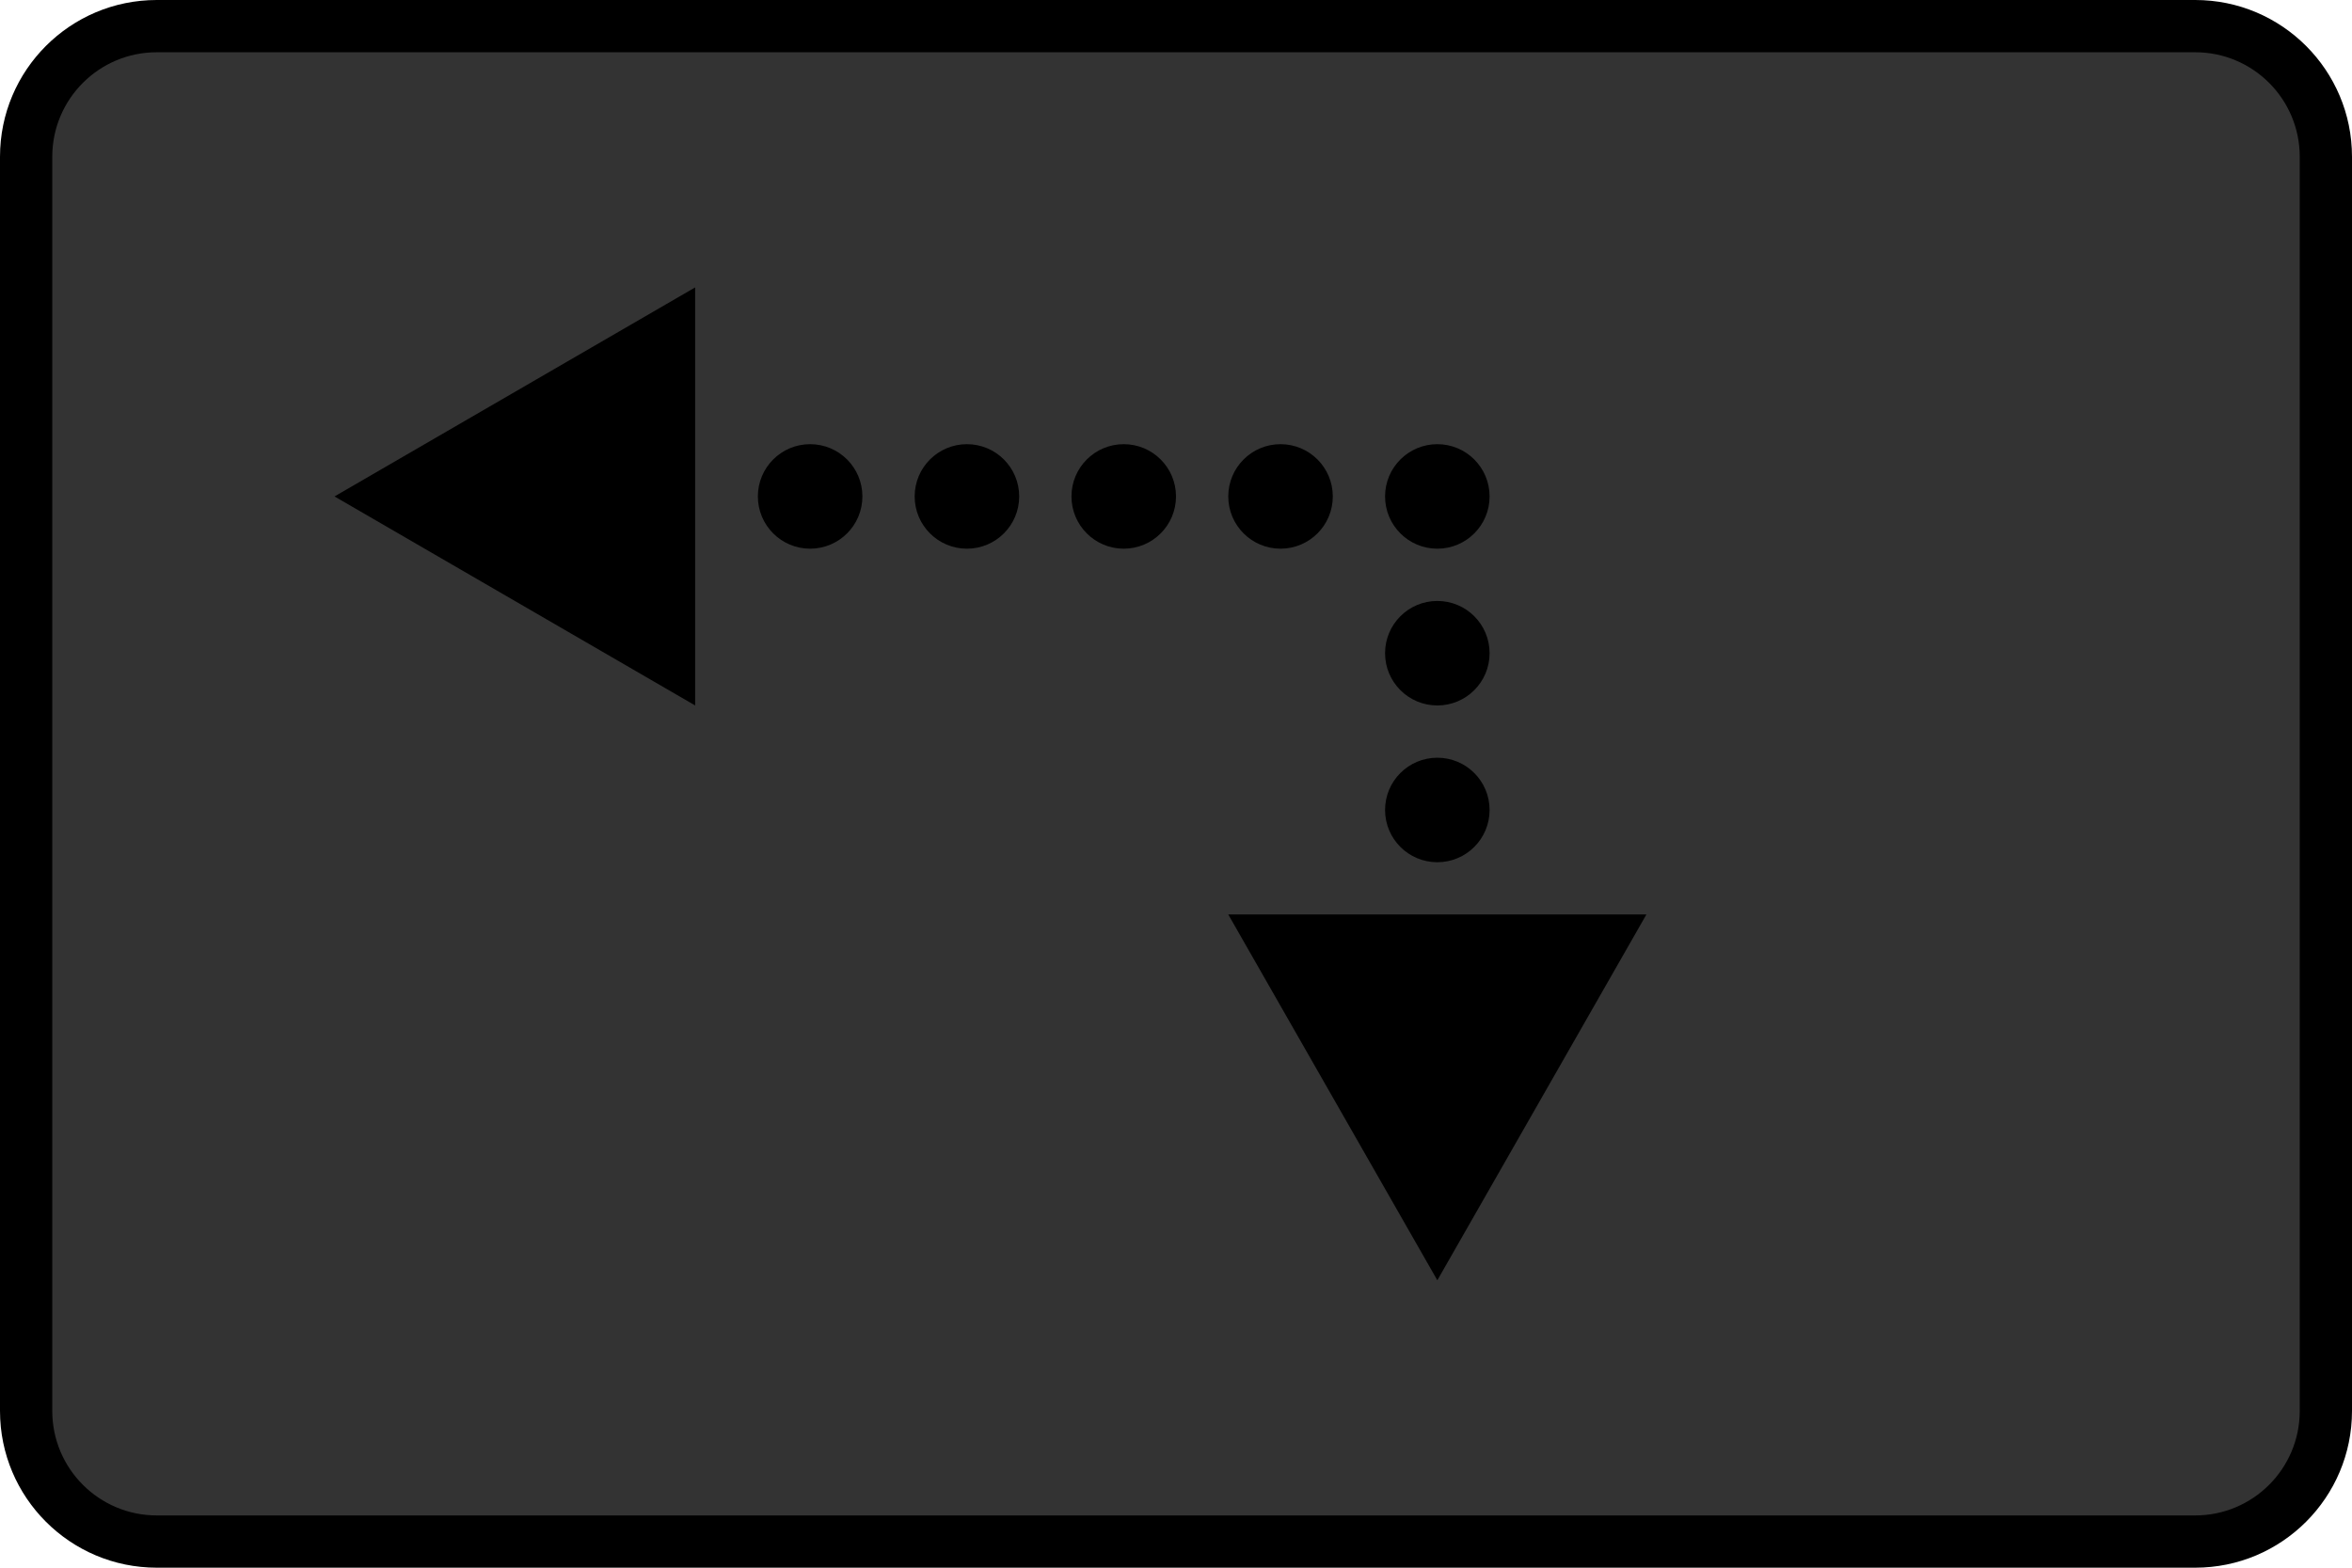
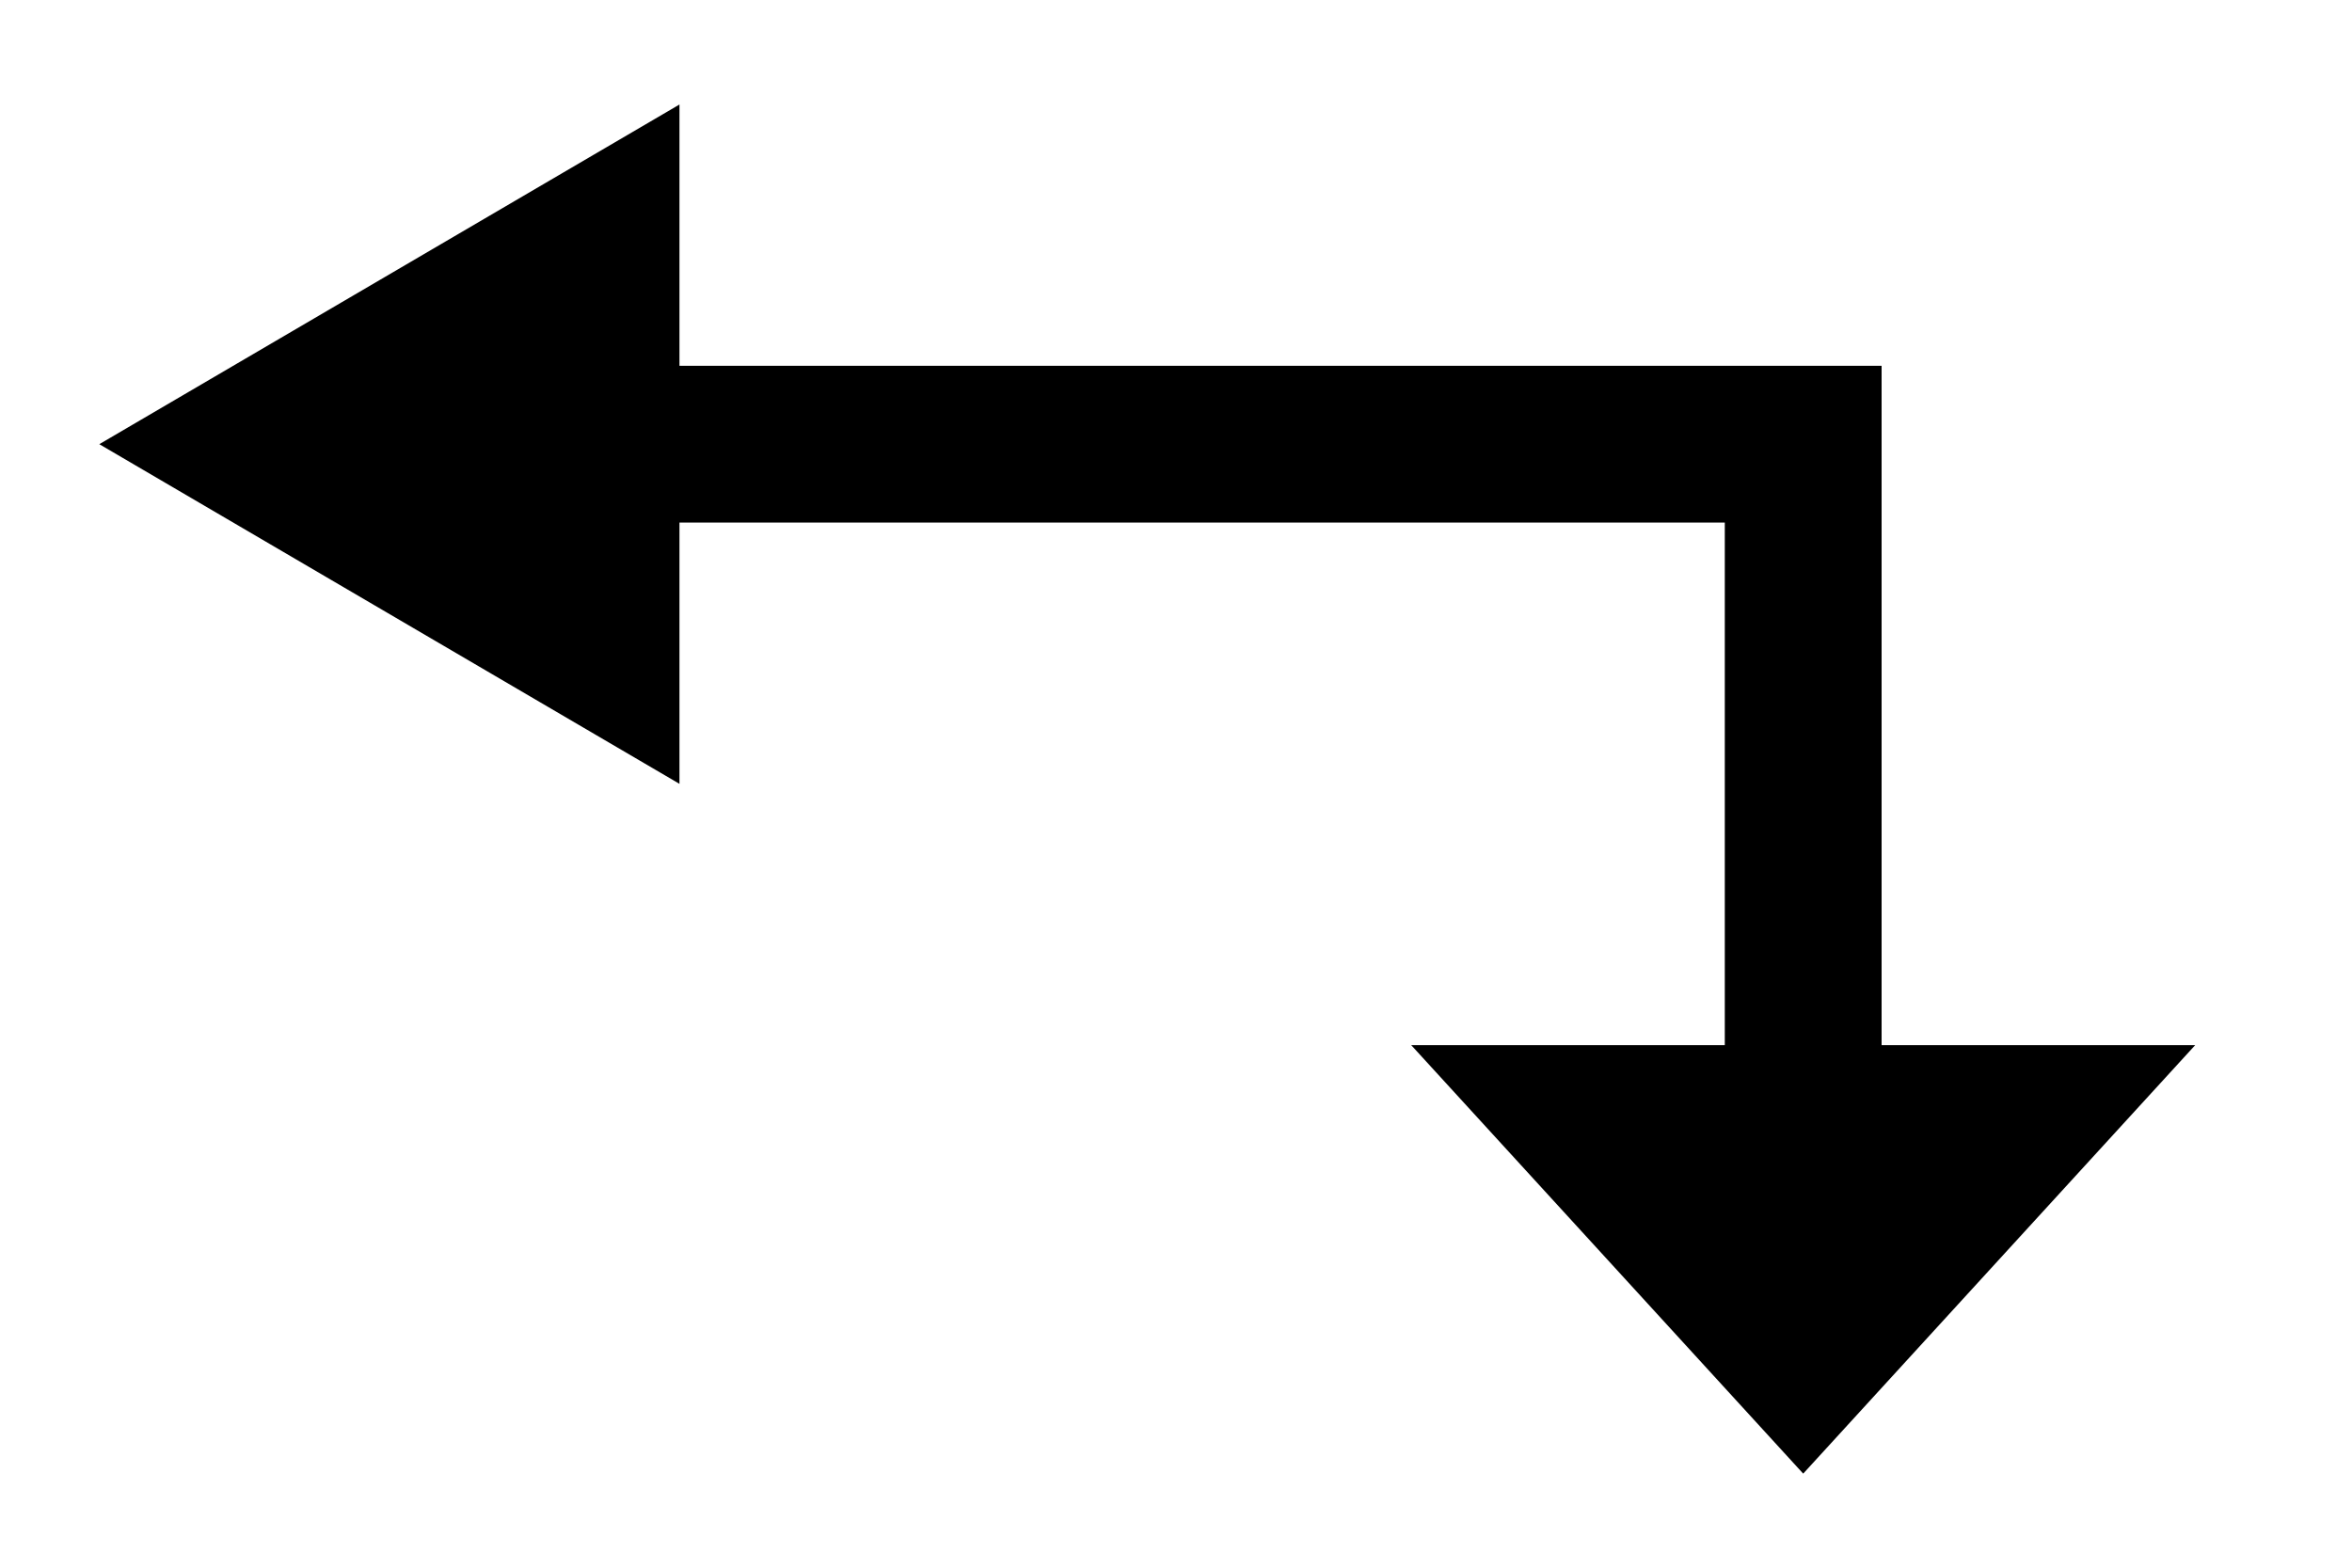
- <svg xmlns="http://www.w3.org/2000/svg" viewBox="0 0 45 30">
-   <defs>
-     <style>.a{fill:#333;}</style>
-   </defs>
-   <rect class="a" x="0.5" y="0.5" width="44" height="29" rx="2.5" ry="2.5" />
-   <path d="M42,1a2,2,0,0,1,2,2V27a2,2,0,0,1-2,2H3a2,2,0,0,1-2-2V3A2,2,0,0,1,3,1H42m0-1H3A3,3,0,0,0,0,3V27a3,3,0,0,0,3,3H42a3,3,0,0,0,3-3V3a3,3,0,0,0-3-3h0Z" />
-   <circle cx="18.5" cy="9.5" r="1" />
-   <circle cx="15.5" cy="9.5" r="1" />
-   <circle cx="21.5" cy="9.5" r="1" />
-   <circle cx="24.5" cy="9.5" r="1" />
-   <circle cx="27.5" cy="9.5" r="1" />
-   <circle cx="27.5" cy="12.5" r="1" />
-   <circle cx="27.5" cy="15.5" r="1" />
-   <polygon points="27.5 24.5 31.5 17.5 23.5 17.5 27.5 24.5" />
-   <polygon points="6.4 9.5 13.3 13.5 13.3 5.5 6.4 9.5" />
+ <svg xmlns="http://www.w3.org/2000/svg" width="45" height="30" viewBox="0 0 45 30">
+   <polygon points="1.9 8.5 13 15 13 2 1.9 8.5" />
+   <polygon points="34.5 28.2 42 20 27 20 34.5 28.2" />
+   <polygon points="36 22 33 22 33 10 12 10 12 7 36 7 36 22" />
</svg>
